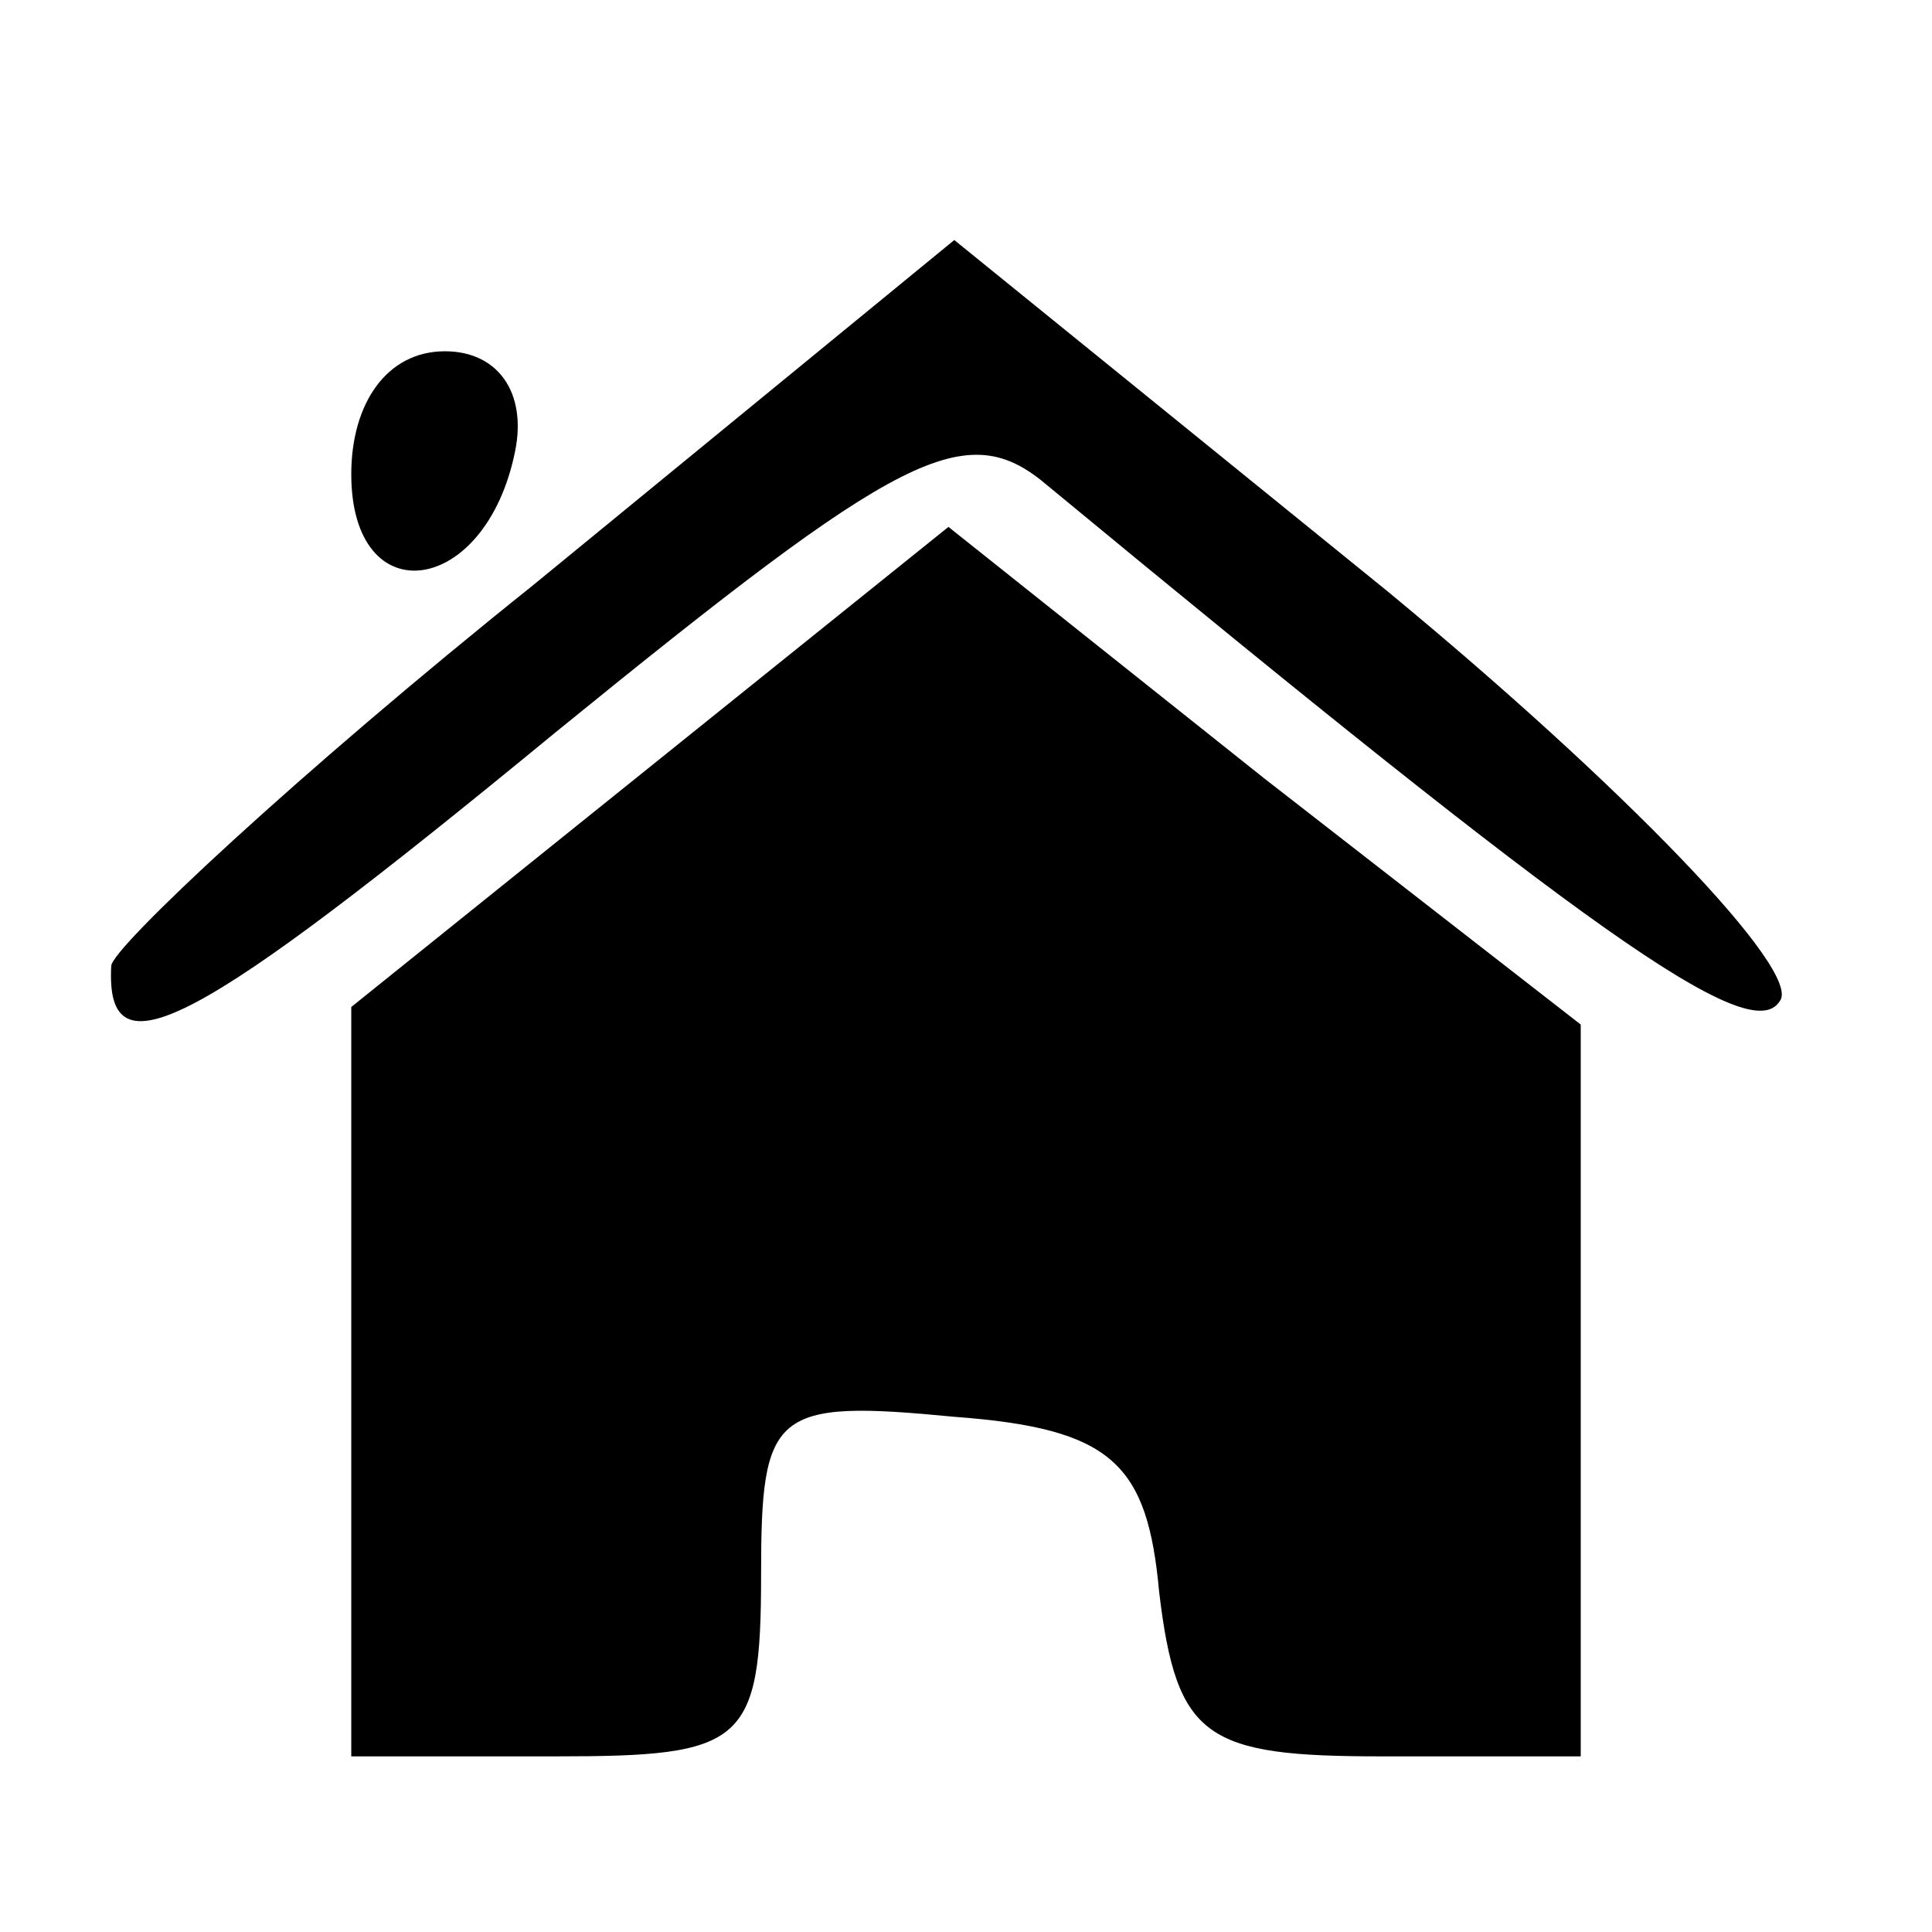
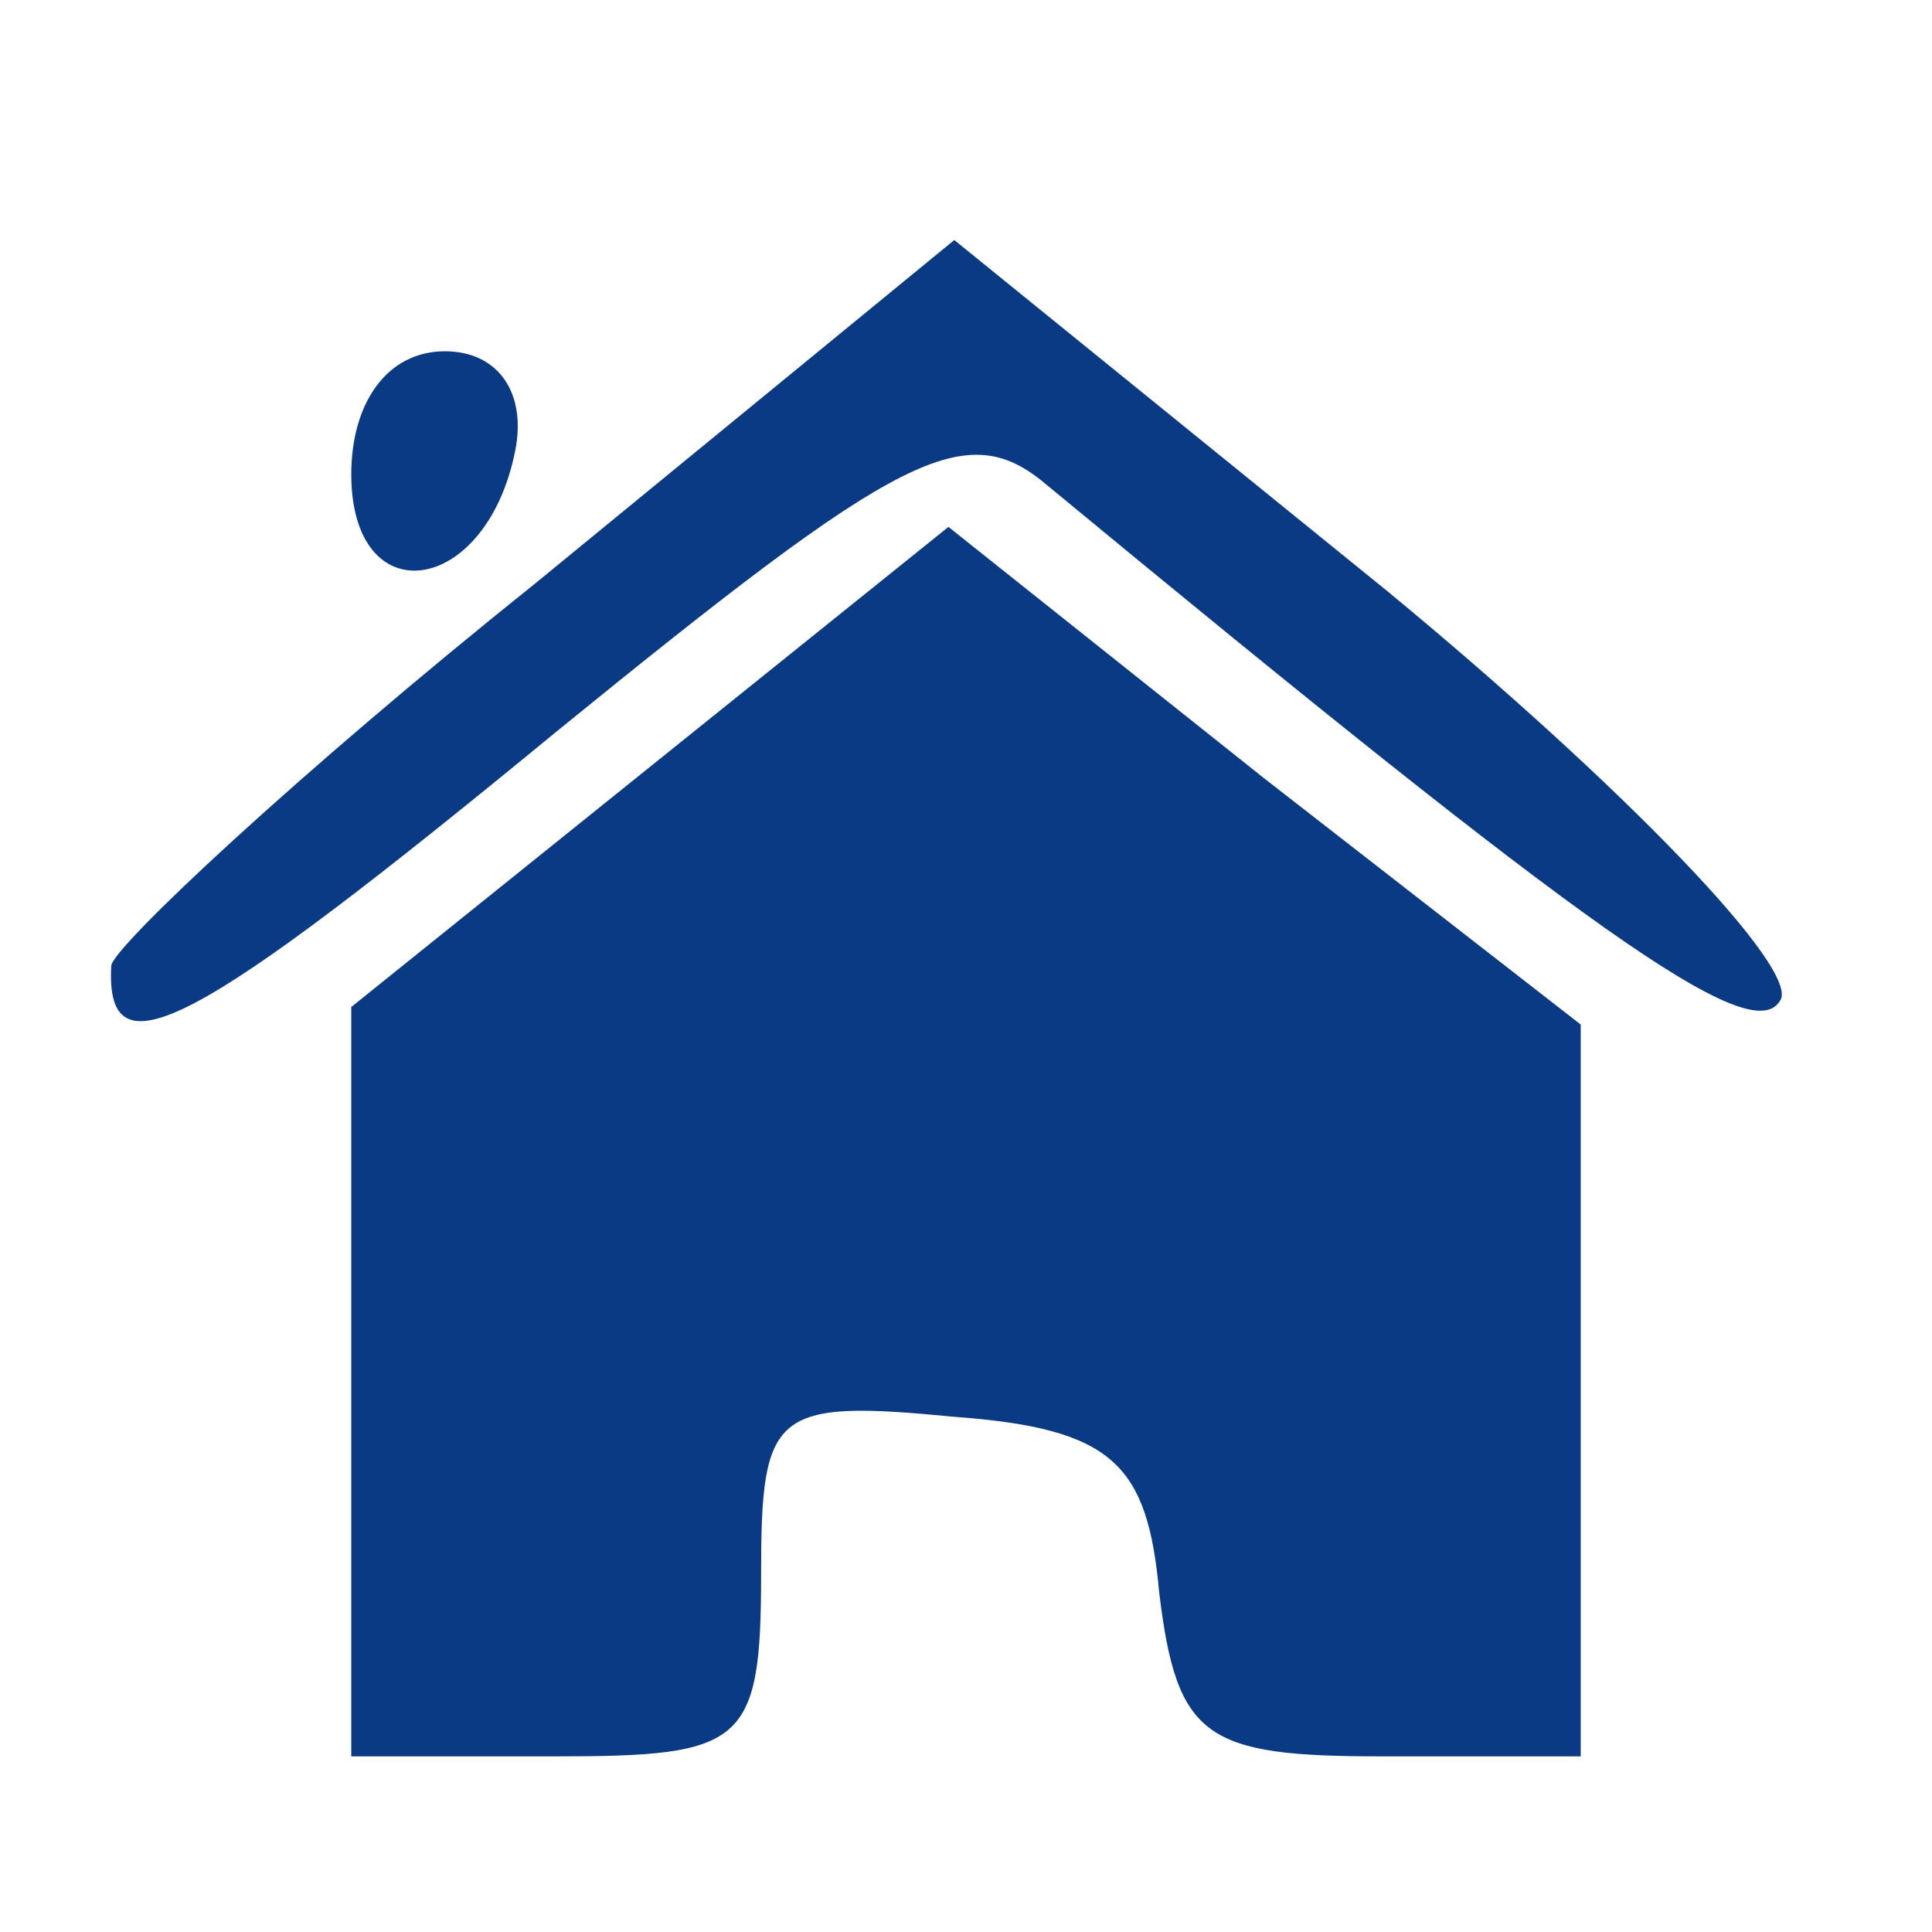
<svg xmlns="http://www.w3.org/2000/svg" version="1.0" width="33pt" height="33pt" viewBox="0 0 33 33" preserveAspectRatio="xMidYMid meet">
-   <g transform="translate(0,33) scale(0.1,-0.1)" fill="#000000" stroke="none">
+   <g transform="translate(0,33) scale(0.1,-0.1)" fill="rgb(9, 58, 131)" stroke="none">
    <path d="M91 230 c-40 -32 -72 -62 -72 -65 -1 -19 14 -11 76 40 59 48 70 54 84 42 92 -76 120 -96 125 -88 4 5 -27 37 -67 70 l-74 60 -72 -59z" />
    <path d="M60 249 c0 -24 23 -21 28 4 2 10 -3 17 -12 17 -10 0 -16 -9 -16 -21z" />
    <path d="M111 199 l-51 -41 0 -64 0 -64 35 0 c32 0 35 2 35 31 0 28 2 30 33 27 27 -2 33 -8 35 -30 3 -25 8 -28 38 -28 l34 0 0 63 0 62 -54 42 -54 43 -51 -41z" />
  </g>
</svg>
